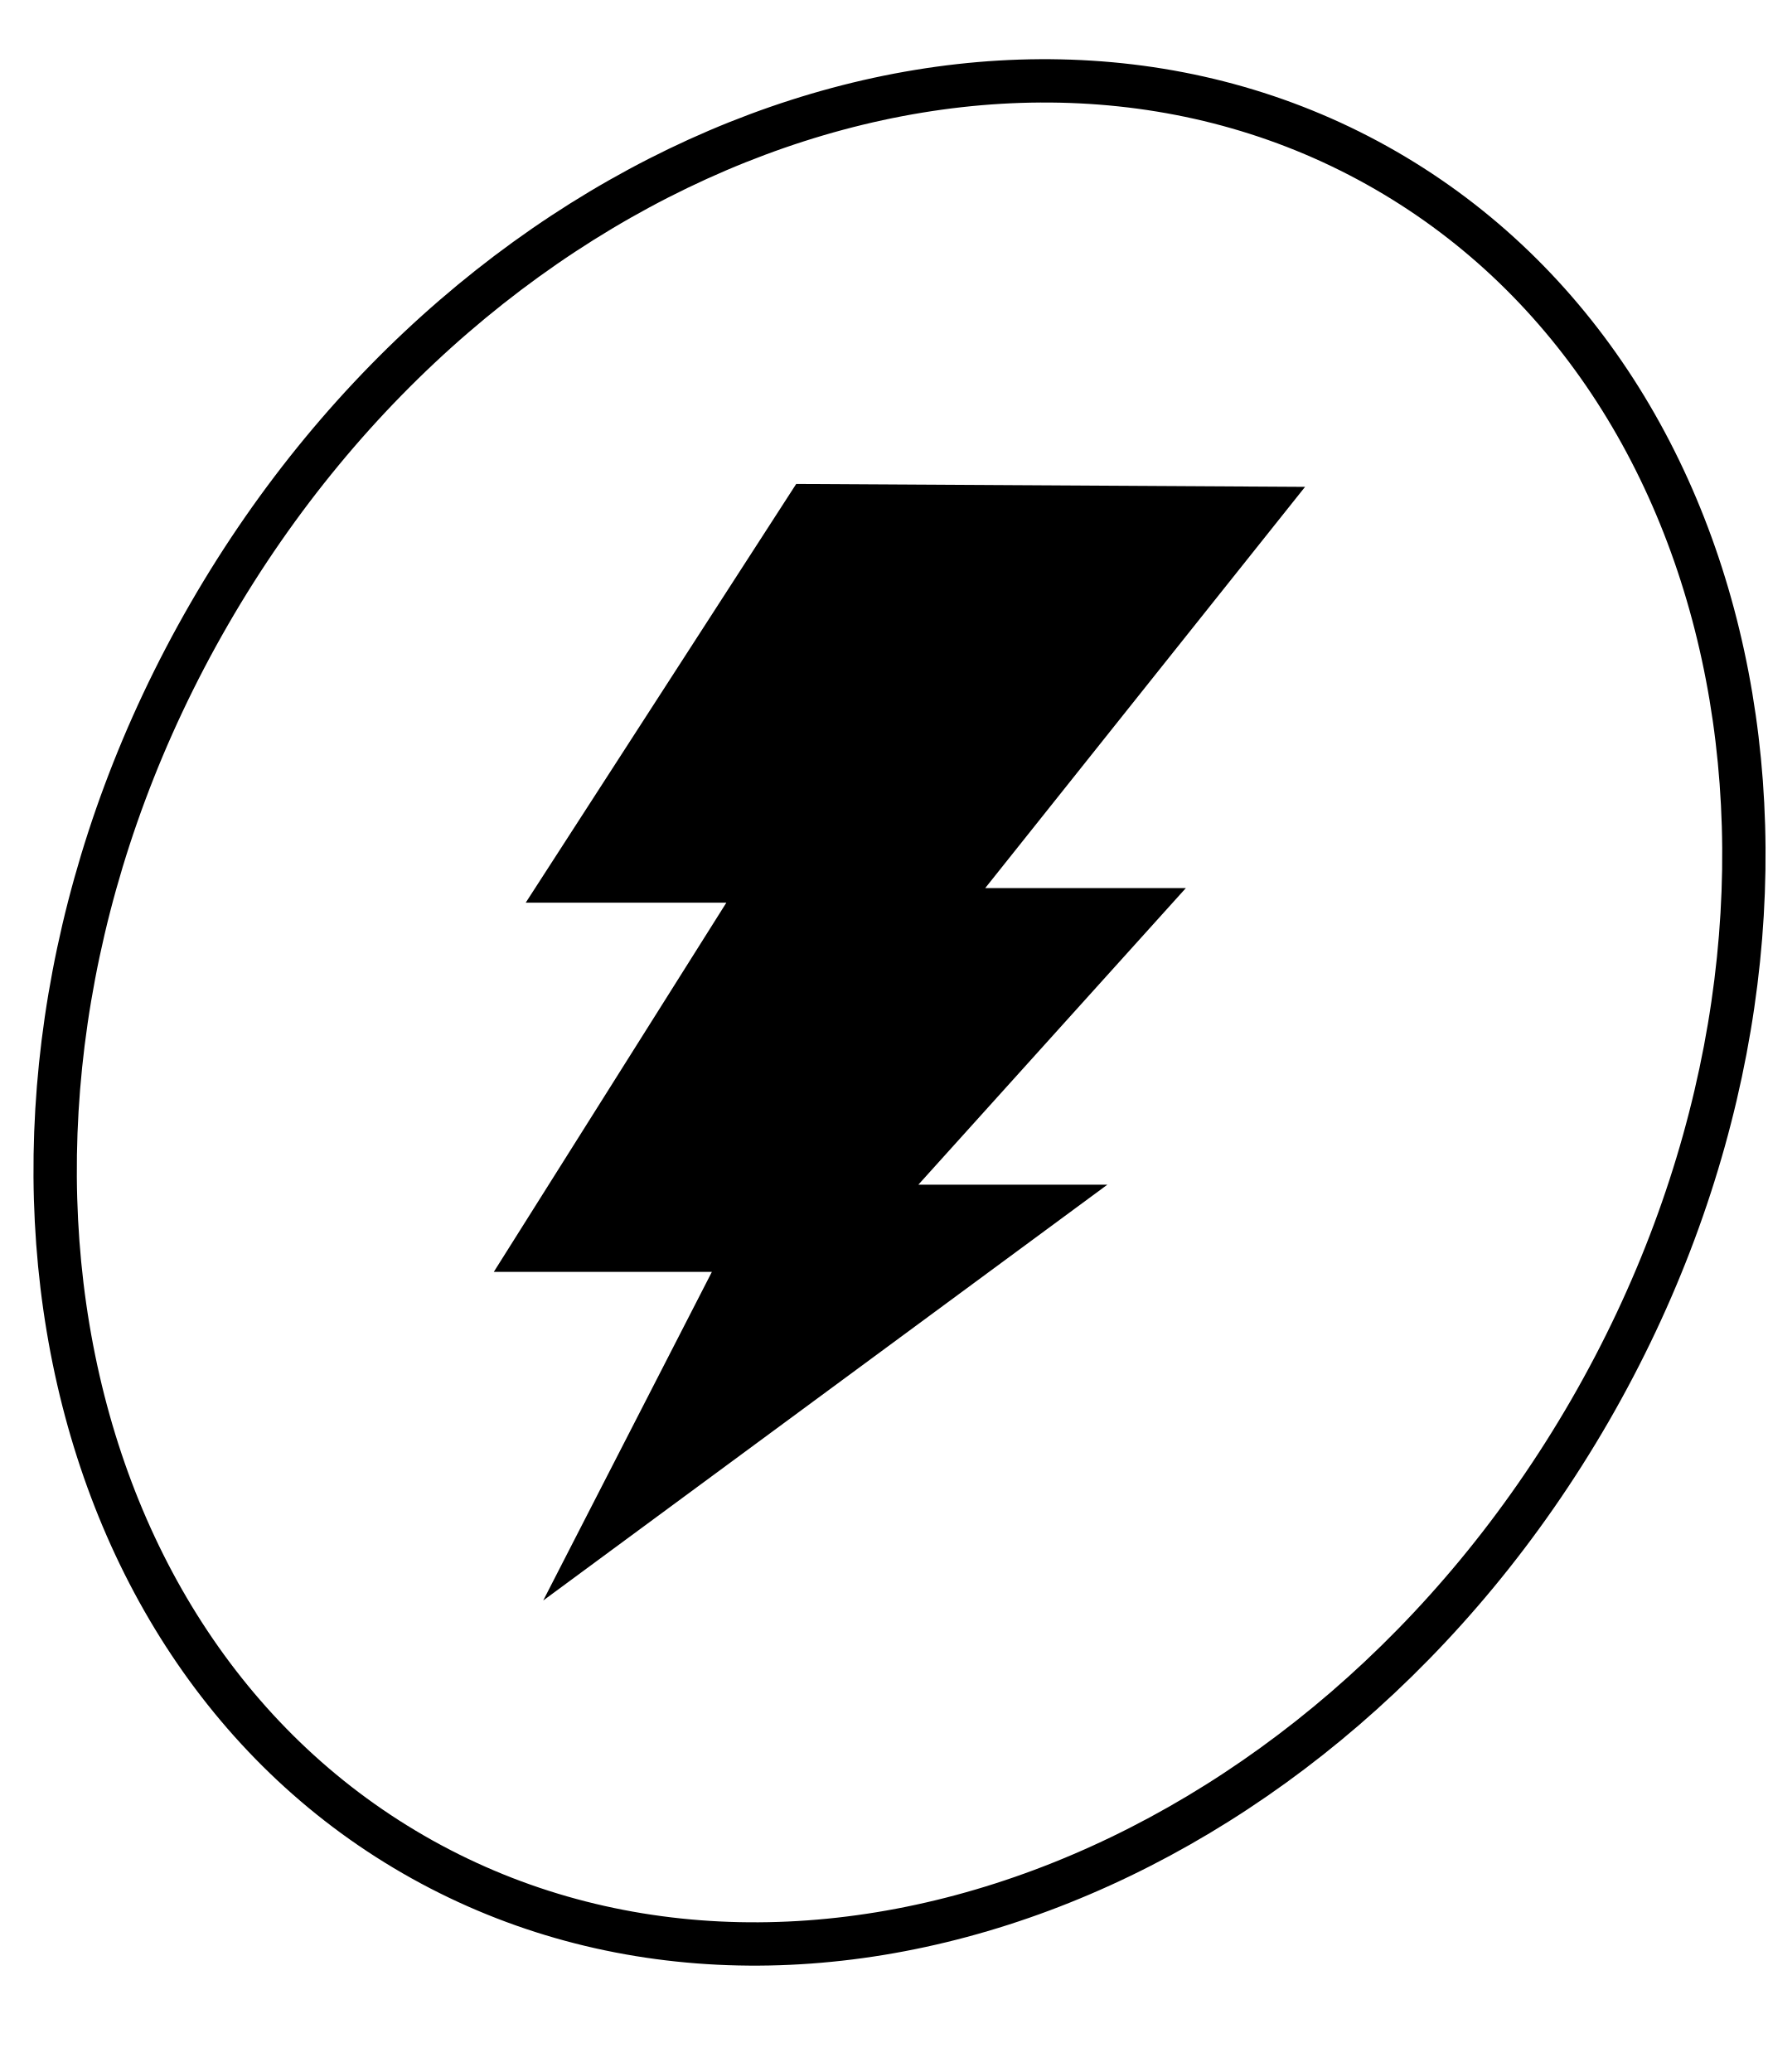
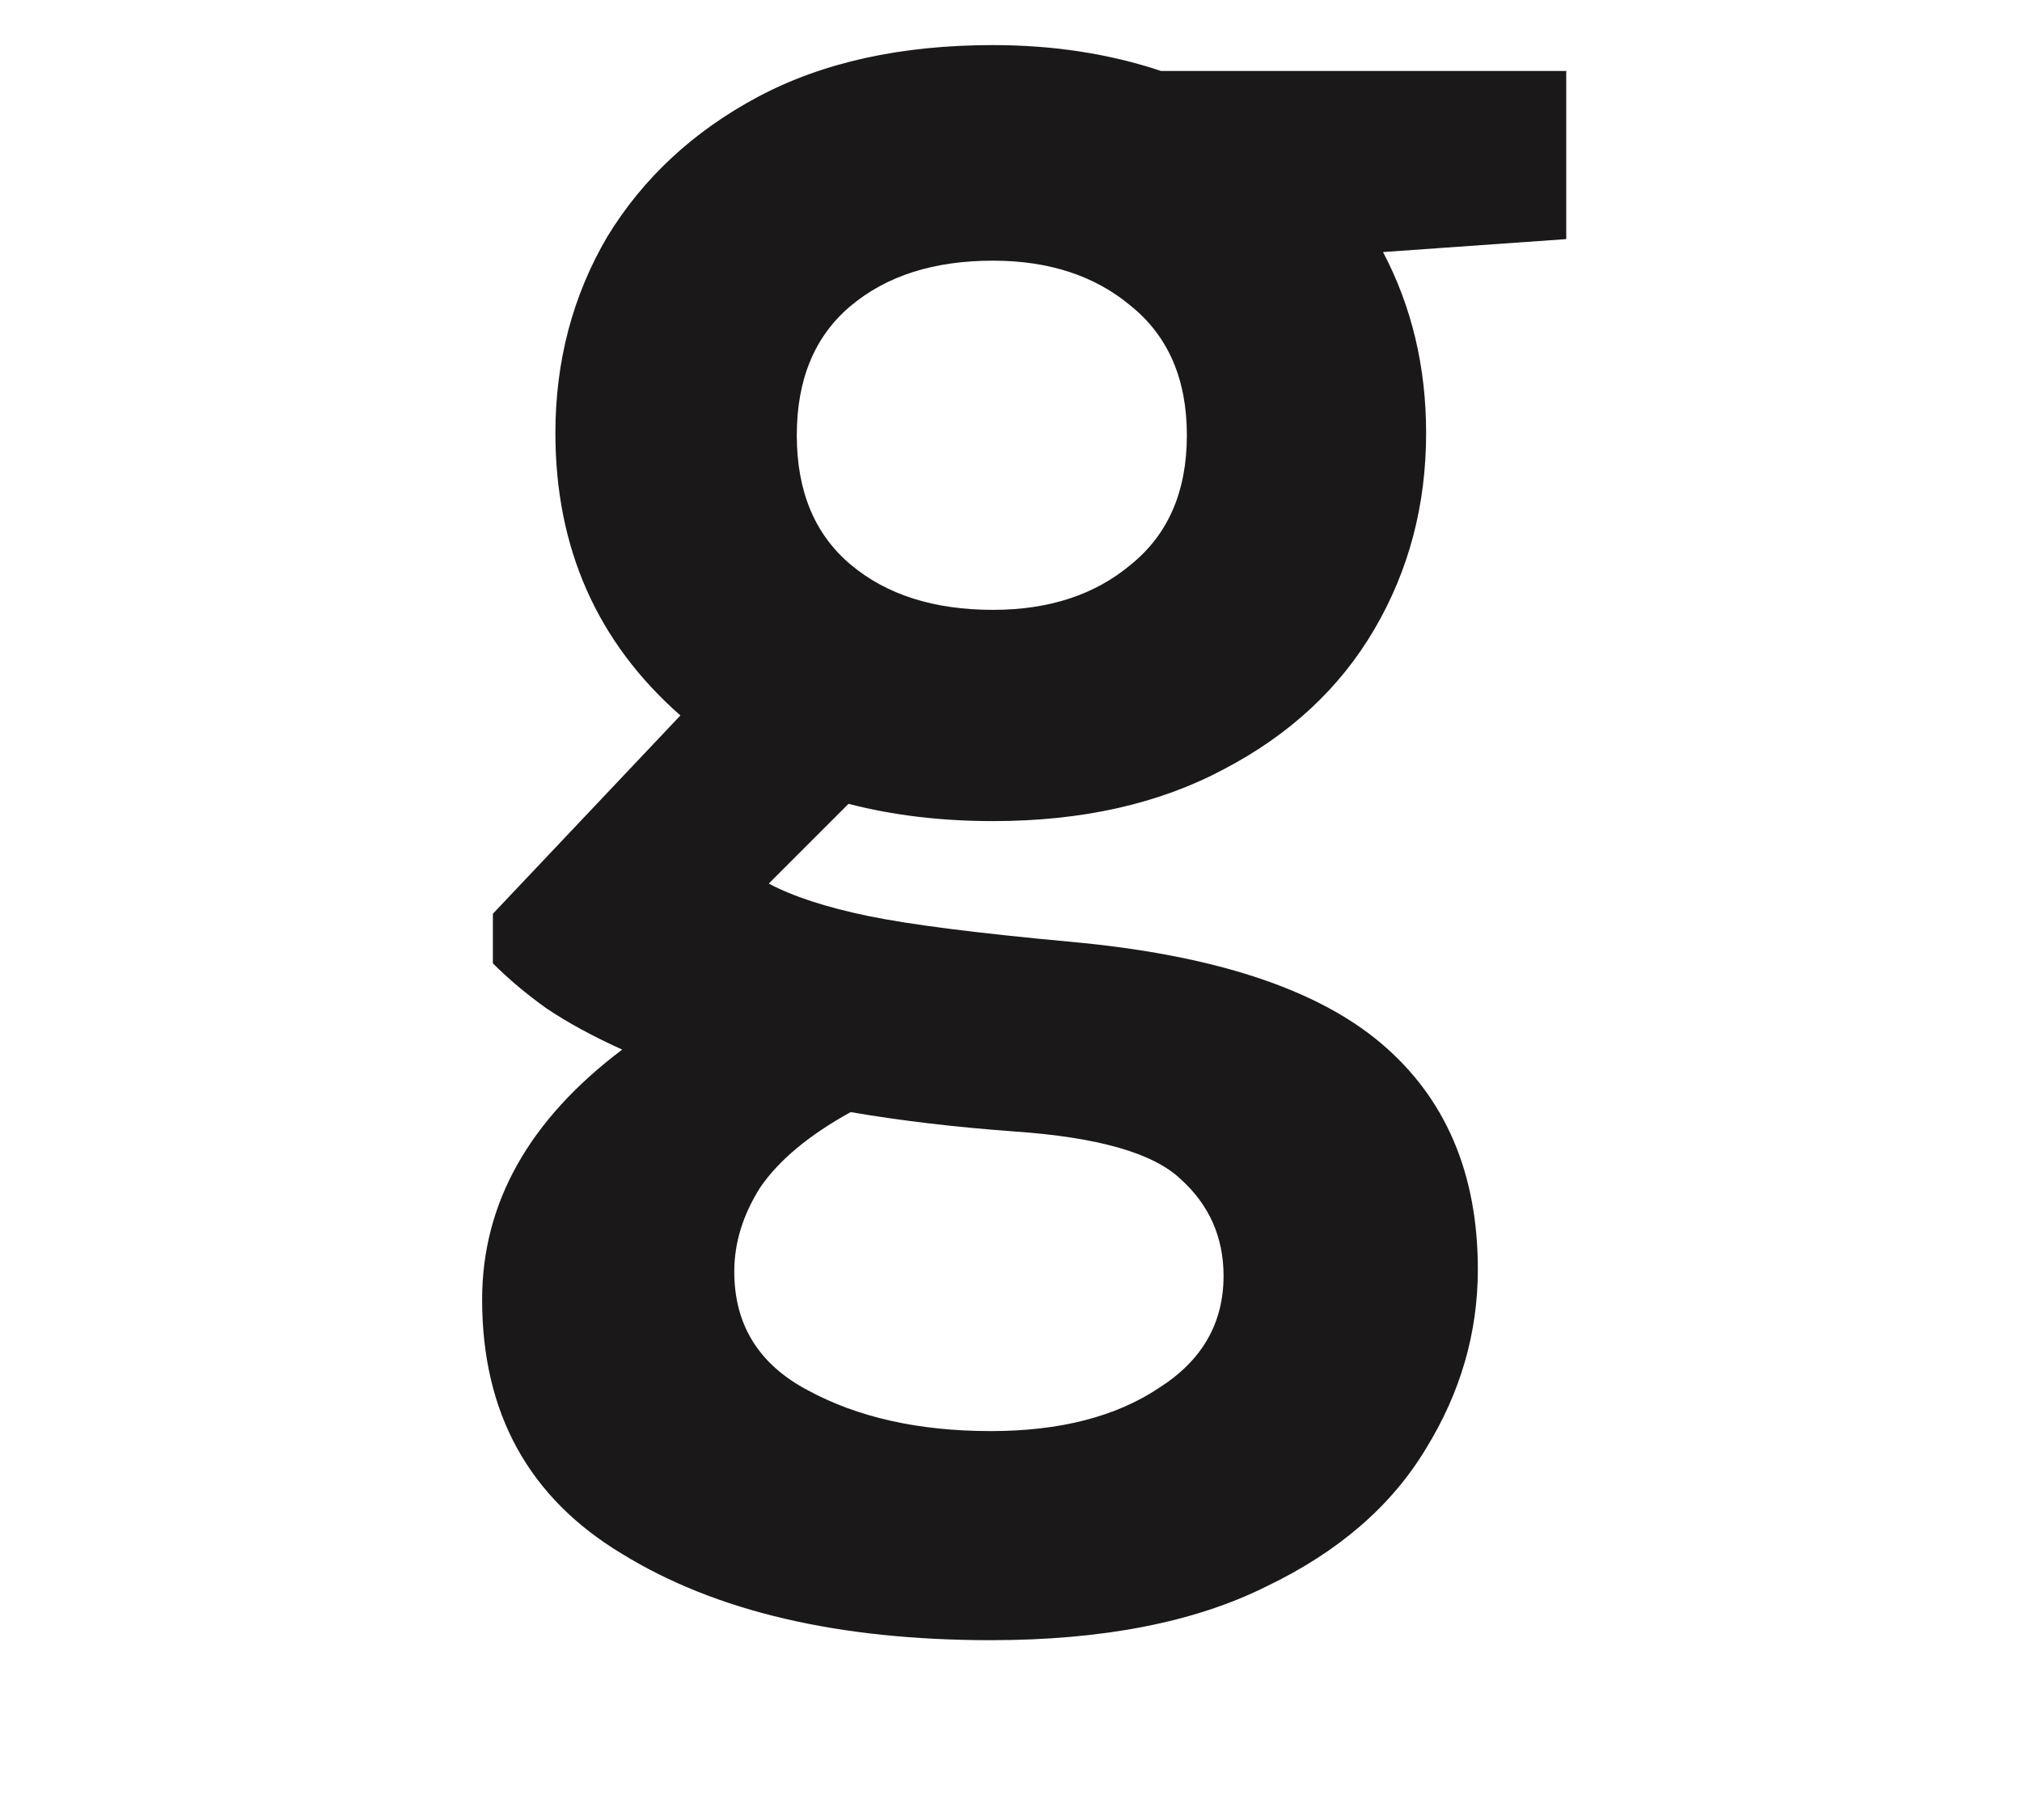
- <svg xmlns="http://www.w3.org/2000/svg" width="29" height="34" viewBox="0 0 29 34" fill="none">
-   <path d="M26.085 23.152C21.645 30.841 12.983 34.011 6.782 30.43C0.58 26.85 -1.006 17.764 3.434 10.074C7.873 2.385 16.535 -0.785 22.737 2.796C28.938 6.376 30.524 15.462 26.085 23.152Z" stroke="black" stroke-width="0.711" />
-   <path d="M8.626 14.812L13.064 7.941L21.413 7.989L16.165 14.573H19.457L15.068 19.44H18.169L8.913 26.263L11.68 20.871H8.102L11.918 14.812H8.626Z" fill="black" />
+ <svg xmlns="http://www.w3.org/2000/svg" width="50" height="45" viewBox="0 0 50 45" fill="none">
+   <path d="M24.553 20.302C23.274 20.302 22.084 20.16 20.982 19.875L19.01 21.847C19.614 22.167 20.431 22.433 21.462 22.647C22.492 22.86 24.162 23.073 26.472 23.286C29.989 23.606 32.547 24.441 34.146 25.791C35.745 27.141 36.544 29.007 36.544 31.387C36.544 32.95 36.118 34.425 35.265 35.811C34.413 37.232 33.098 38.369 31.322 39.222C29.545 40.11 27.271 40.554 24.5 40.554C20.733 40.554 17.696 39.843 15.386 38.422C13.077 37.036 11.922 34.94 11.922 32.133C11.922 29.753 13.077 27.692 15.386 25.951C14.675 25.631 14.054 25.294 13.521 24.938C13.023 24.583 12.579 24.21 12.188 23.819V22.593L16.825 17.69C14.764 15.878 13.734 13.551 13.734 10.708C13.734 8.932 14.16 7.315 15.013 5.859C15.901 4.402 17.145 3.247 18.744 2.394C20.343 1.542 22.279 1.115 24.553 1.115C26.045 1.115 27.431 1.328 28.71 1.755H38.73V5.912L34.199 6.232C34.91 7.582 35.265 9.074 35.265 10.708C35.265 12.485 34.839 14.102 33.986 15.558C33.133 17.015 31.89 18.17 30.256 19.023C28.657 19.875 26.756 20.302 24.553 20.302ZM24.553 15.079C25.939 15.079 27.076 14.706 27.964 13.96C28.888 13.213 29.349 12.147 29.349 10.762C29.349 9.376 28.888 8.31 27.964 7.564C27.076 6.818 25.939 6.445 24.553 6.445C23.096 6.445 21.924 6.818 21.035 7.564C20.147 8.31 19.703 9.376 19.703 10.762C19.703 12.147 20.147 13.213 21.035 13.96C21.924 14.706 23.096 15.079 24.553 15.079ZM18.157 31.44C18.157 32.755 18.762 33.732 19.97 34.372C21.213 35.047 22.723 35.384 24.5 35.384C26.205 35.384 27.591 35.029 28.657 34.318C29.723 33.643 30.256 32.719 30.256 31.547C30.256 30.588 29.9 29.788 29.19 29.149C28.515 28.509 27.147 28.118 25.086 27.976C23.629 27.87 22.279 27.71 21.035 27.497C20.005 28.065 19.259 28.687 18.797 29.362C18.371 30.037 18.157 30.73 18.157 31.44Z" fill="#1A1818" />
</svg>
